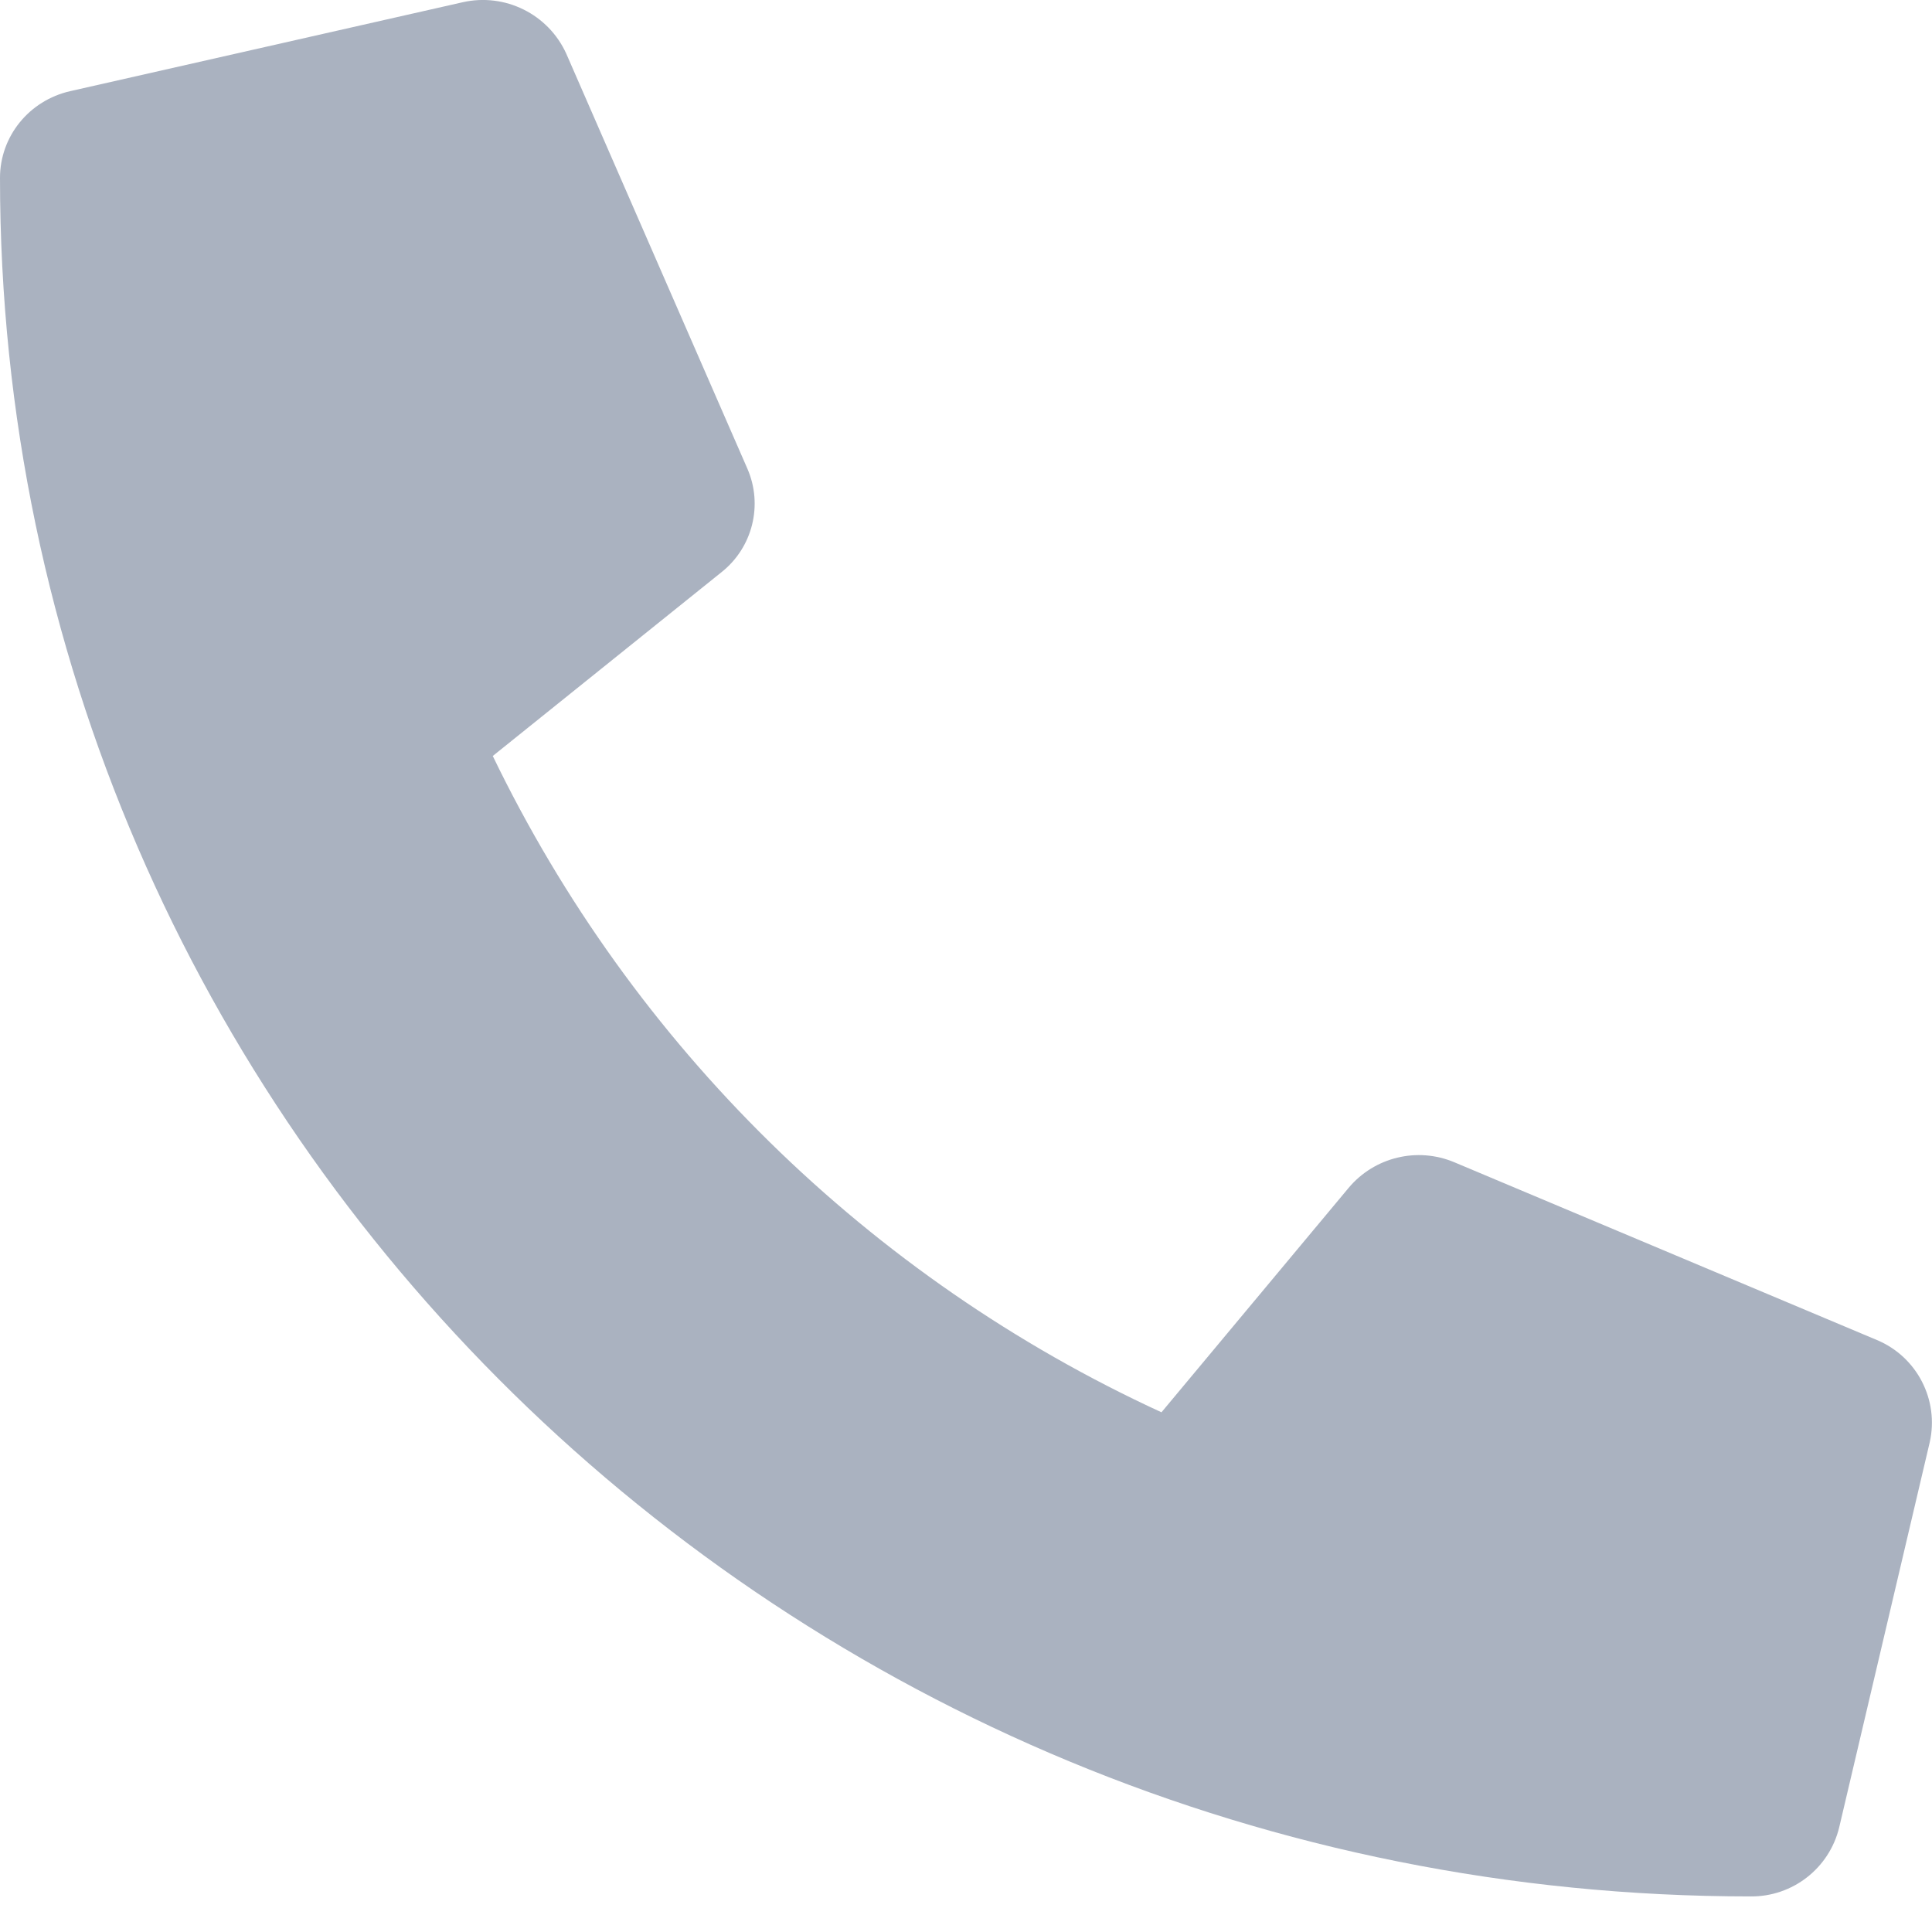
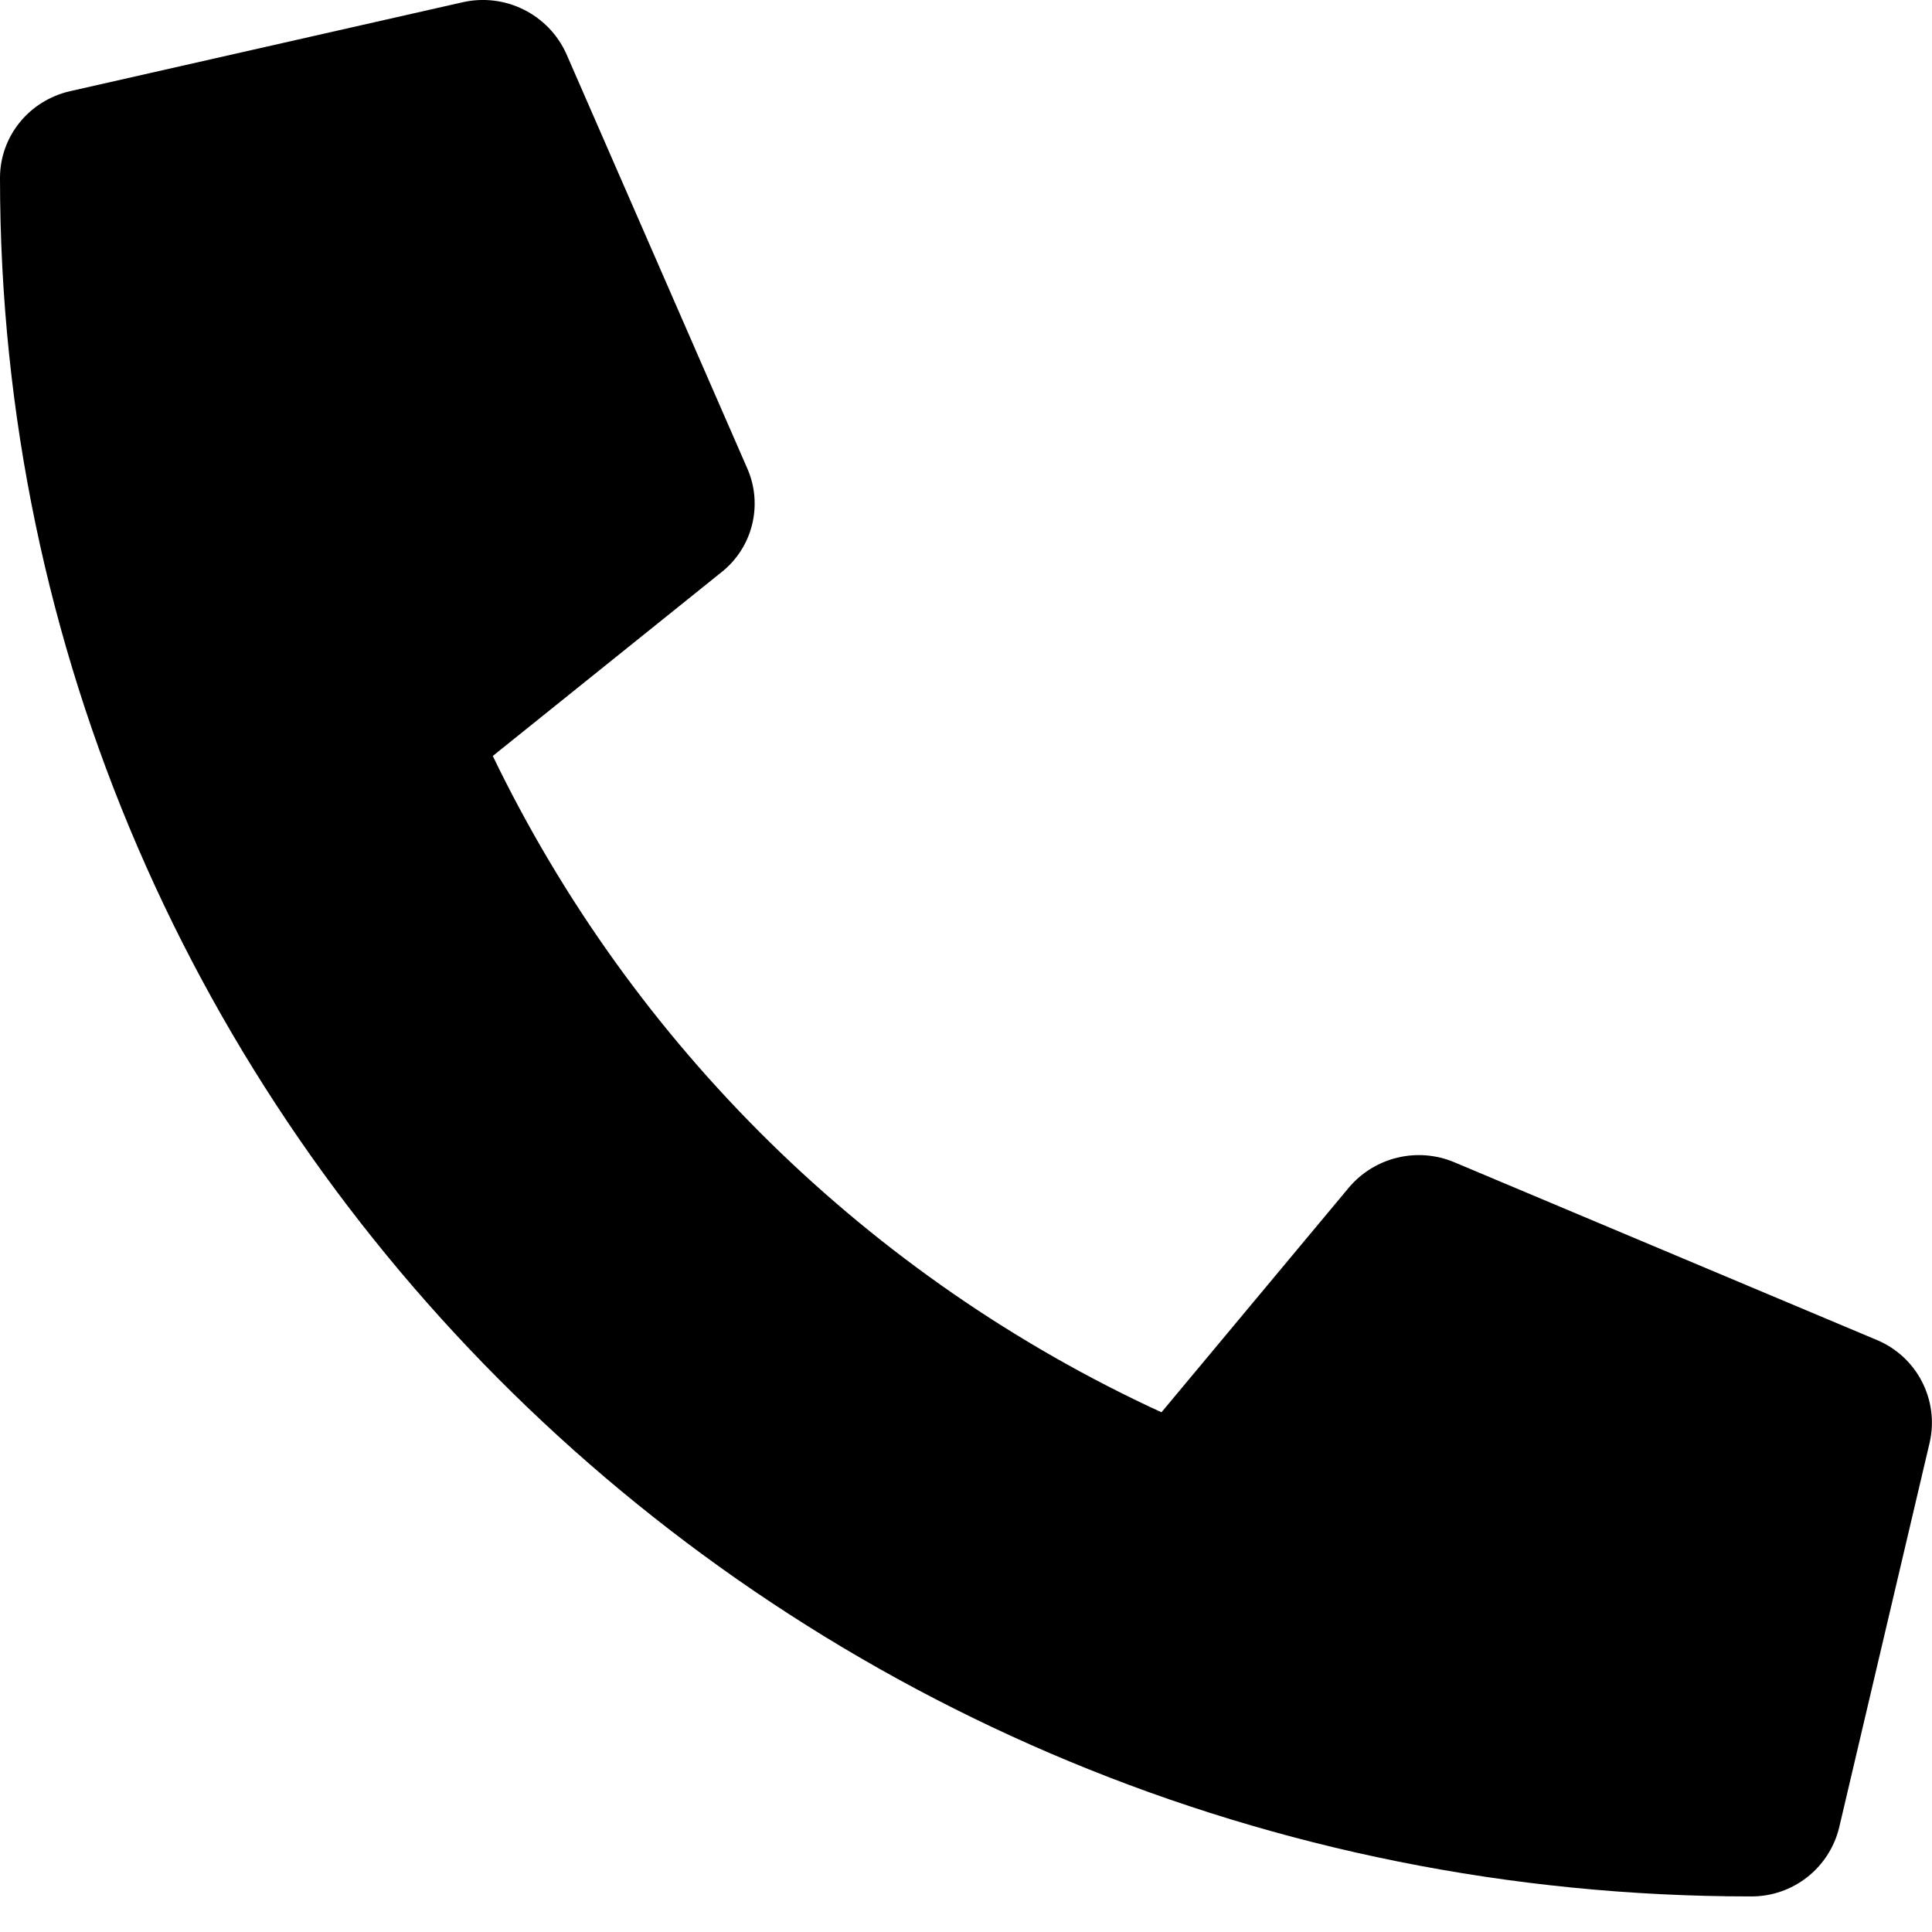
<svg xmlns="http://www.w3.org/2000/svg" width="17" height="17" fill="none">
-   <path d="M.618.802L4.07.02a.806.806 0 01.913.453l1.593 3.65a.77.77 0 01-.229.913L4.336 6.652a12.194 12.194 0 005.884 5.775l1.647-1.975a.806.806 0 01.93-.225l3.718 1.564a.788.788 0 01.465.9l-.797 3.39a.794.794 0 01-.777.606C6.903 16.687 0 9.924 0 1.565 0 1.2.256.884.618.802z" fill="#AAB2C0" />
+   <path d="M.618.802L4.07.02a.806.806 0 01.913.453l1.593 3.65a.77.77 0 01-.229.913L4.336 6.652a12.194 12.194 0 005.884 5.775l1.647-1.975a.806.806 0 01.93-.225l3.718 1.564a.788.788 0 01.465.9l-.797 3.39a.794.794 0 01-.777.606C6.903 16.687 0 9.924 0 1.565 0 1.2.256.884.618.802z" fill="currentColor" />
</svg>
